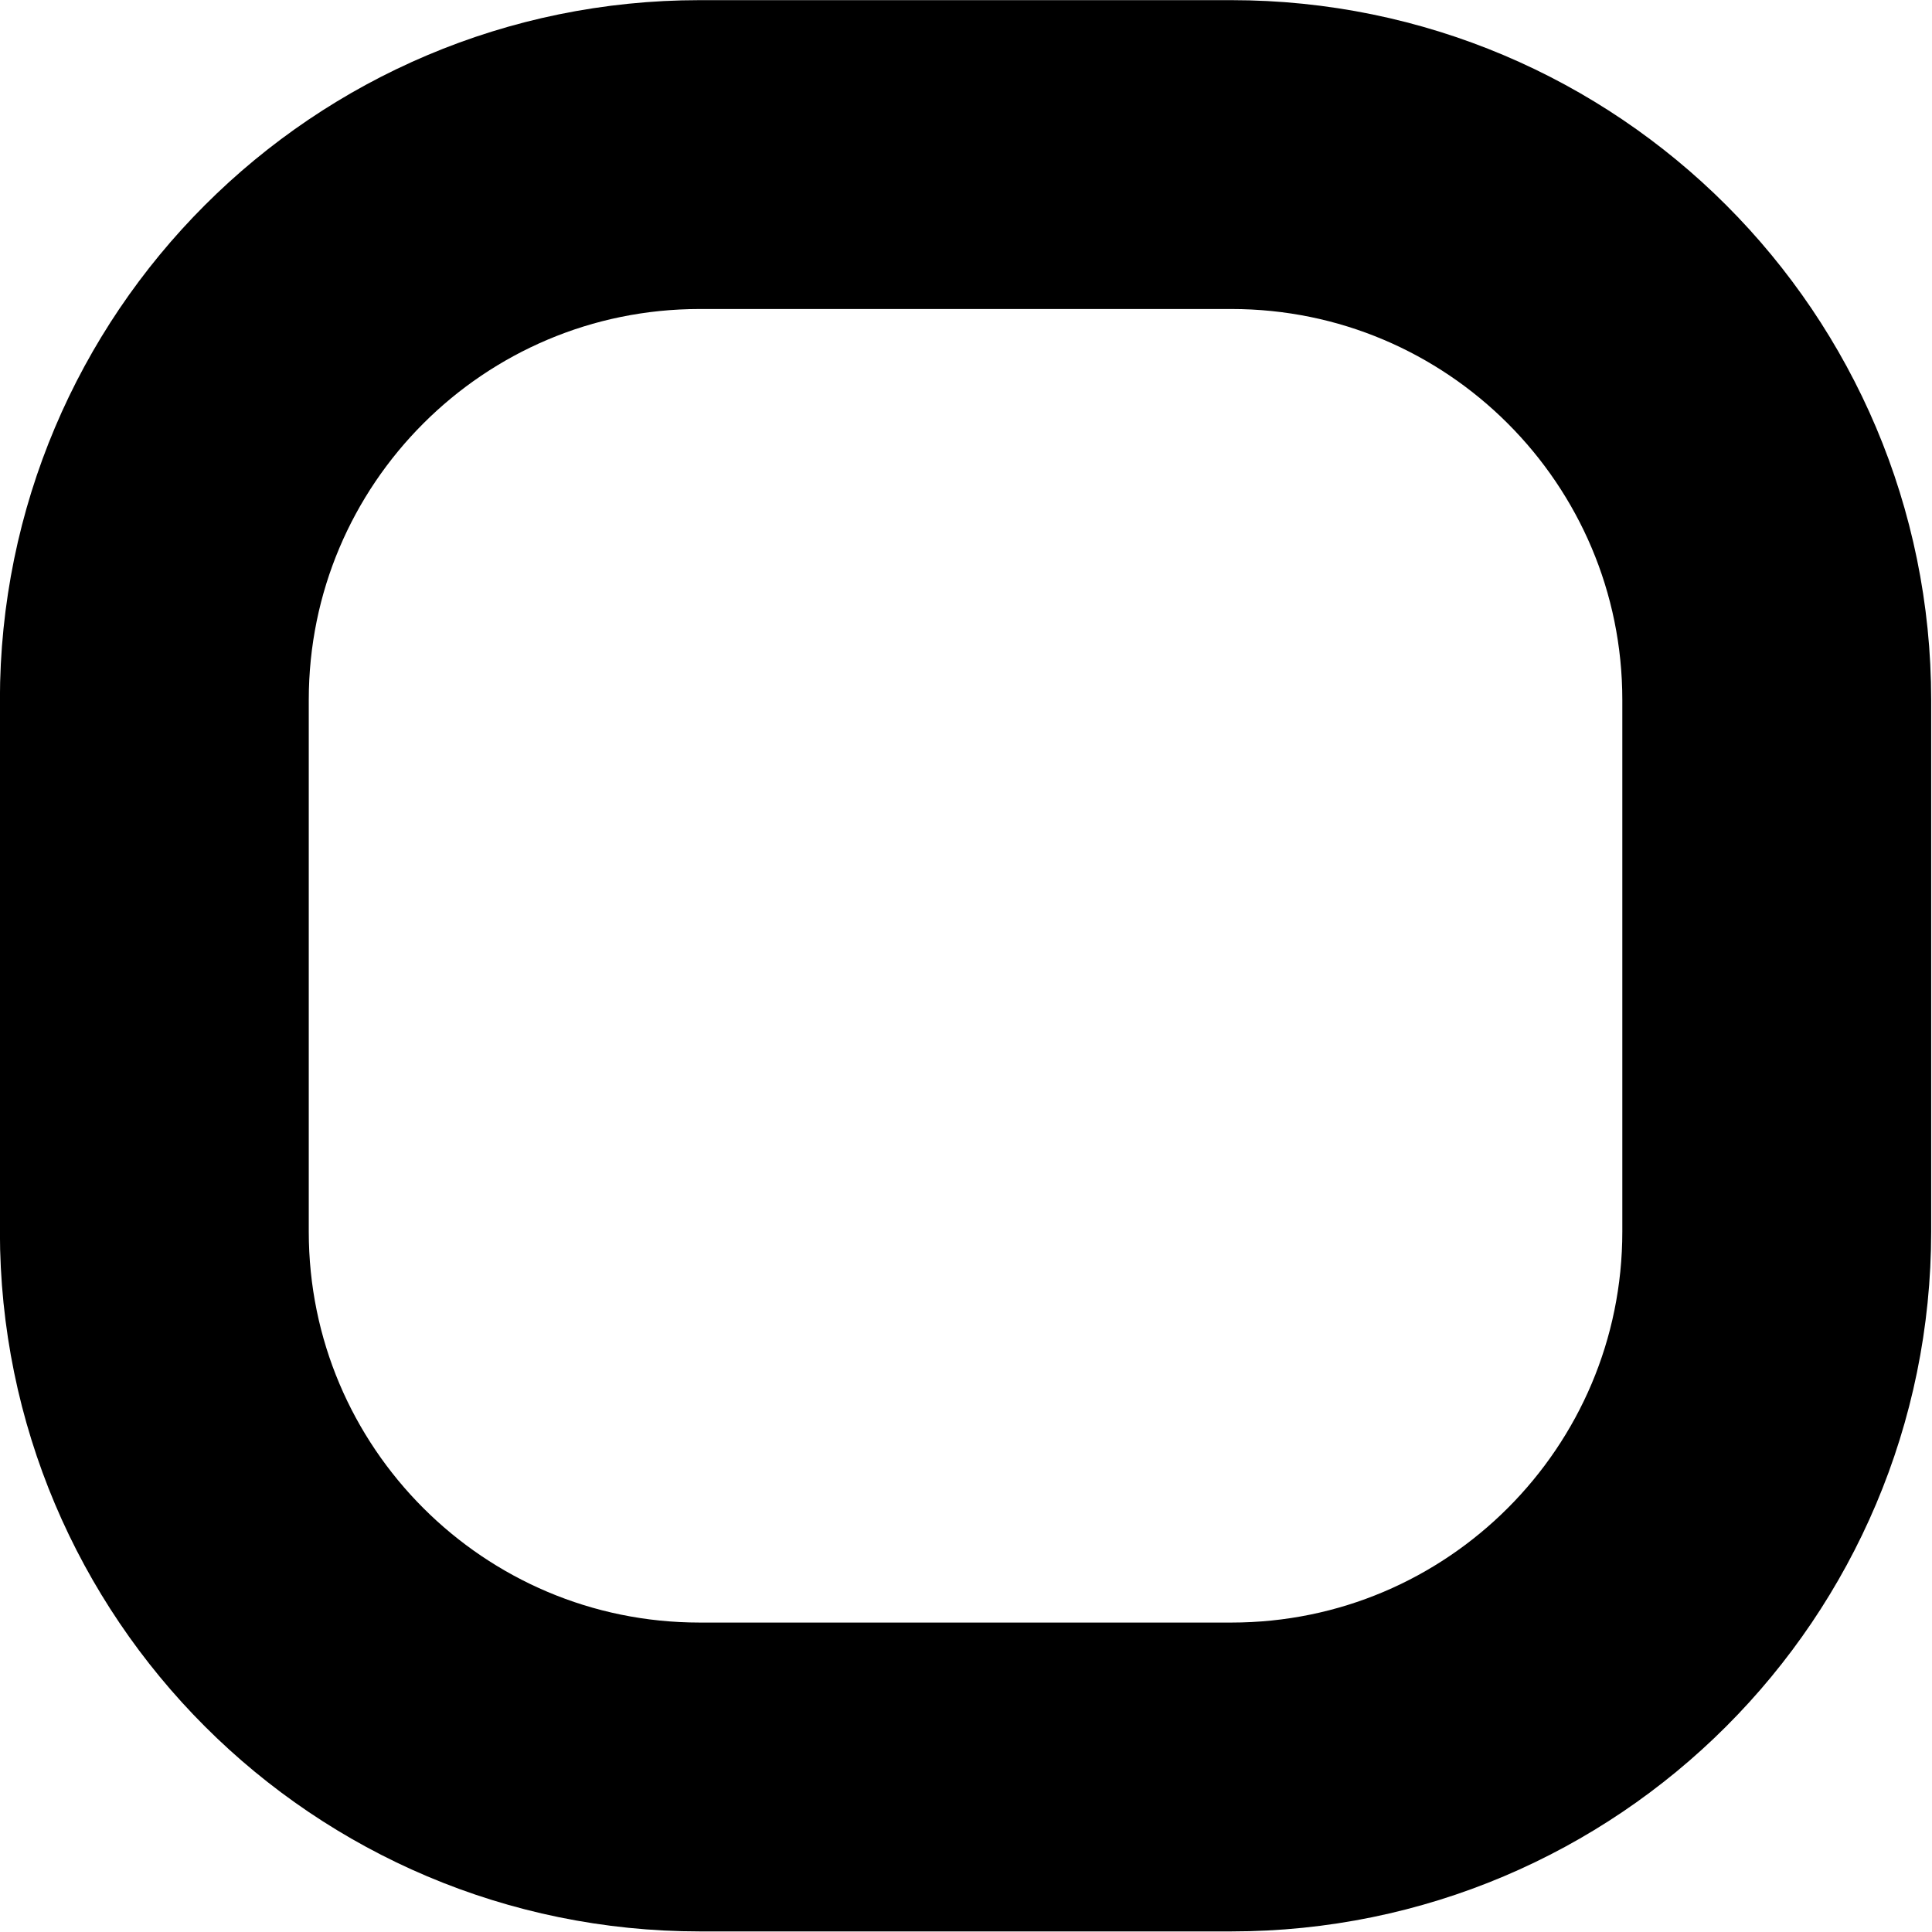
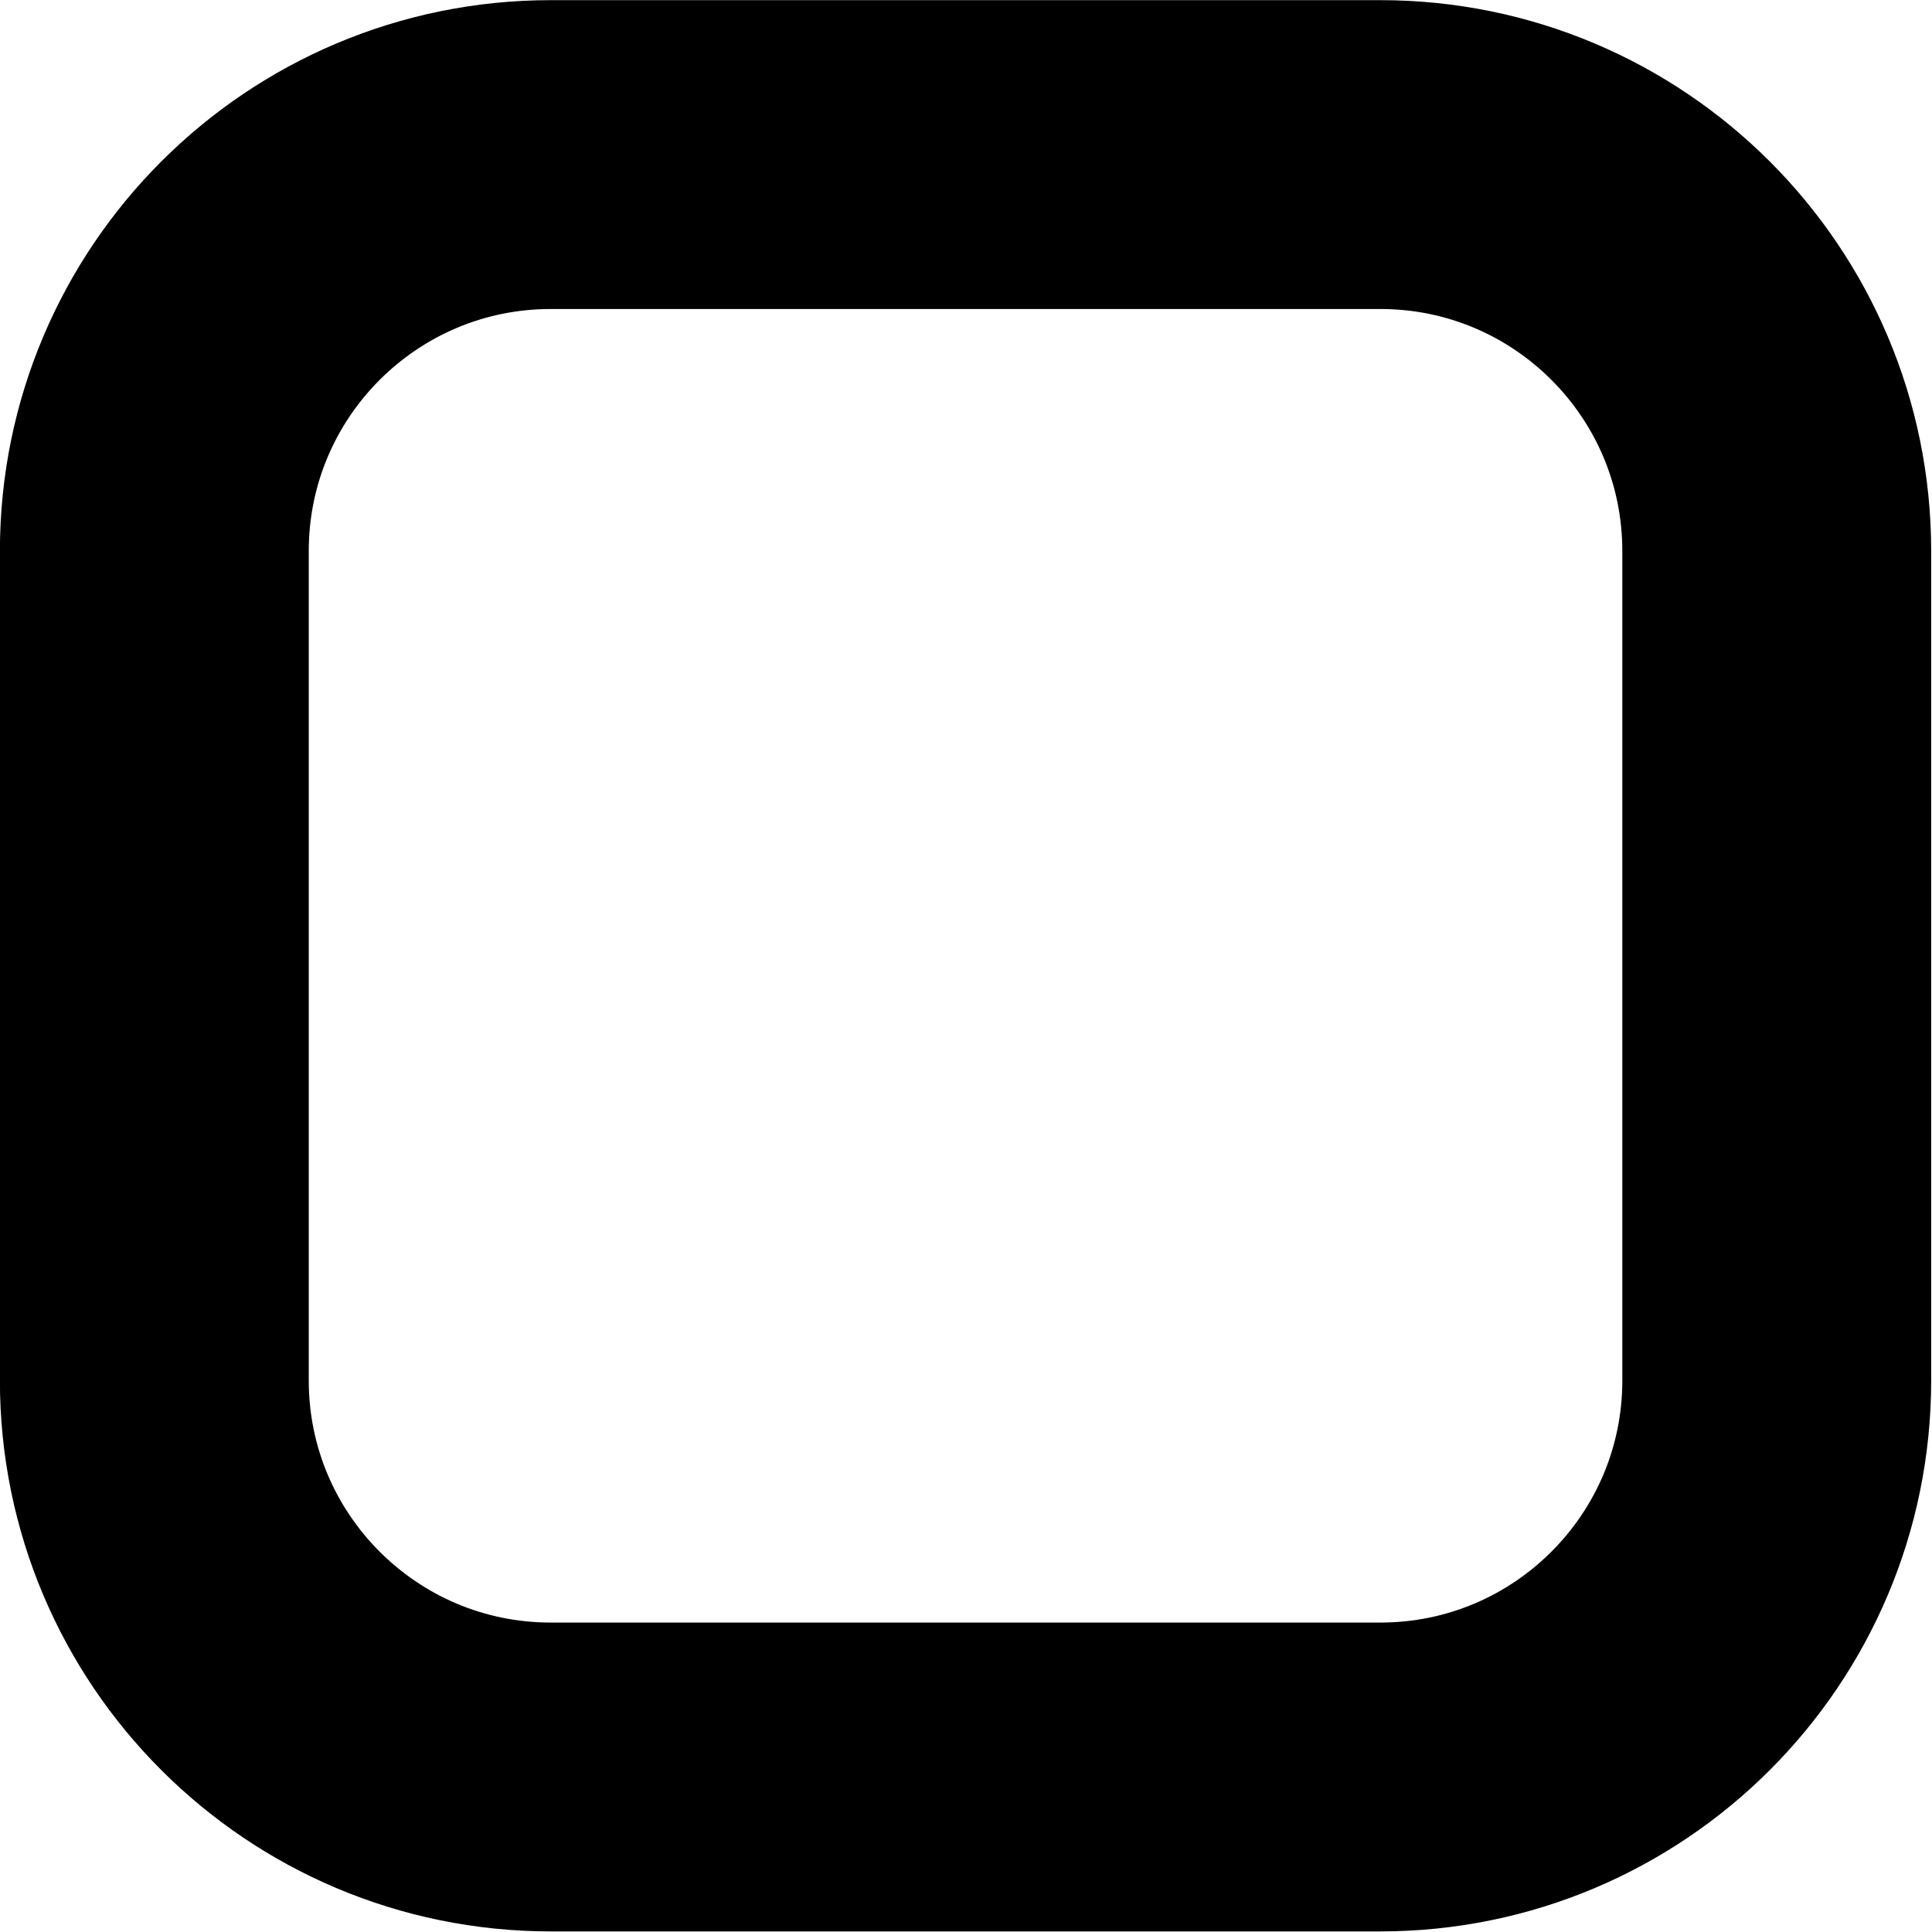
<svg xmlns="http://www.w3.org/2000/svg" width="10" height="10" viewBox="0 0 2.646 2.646" version="1.1" id="svg5">
  <defs id="defs2">
    <linearGradient id="linearGradient874">
      <stop style="stop-color:#f57900;stop-opacity:1;" offset="0" id="stop872" />
    </linearGradient>
  </defs>
  <g id="layer1" transform="translate(-97.08863,-124.6493)">
-     <rect style="fill:none;fill-opacity:1;stroke:#000000;stroke-width:0.423;stroke-linejoin:round;stroke-opacity:1;paint-order:stroke fill markers" id="rect870" width="2.222" height="2.222" x="97.3" y="124.861" ry="0.747" rx="0.747" />
+     <rect style="fill:none;fill-opacity:1;stroke:#000000;stroke-width:0.423;stroke-linejoin:round;stroke-opacity:1;paint-order:stroke fill markers" id="rect870" width="2.222" height="2.222" x="97.3" y="124.861" ry="0.543" rx="0.543" />
  </g>
</svg>
